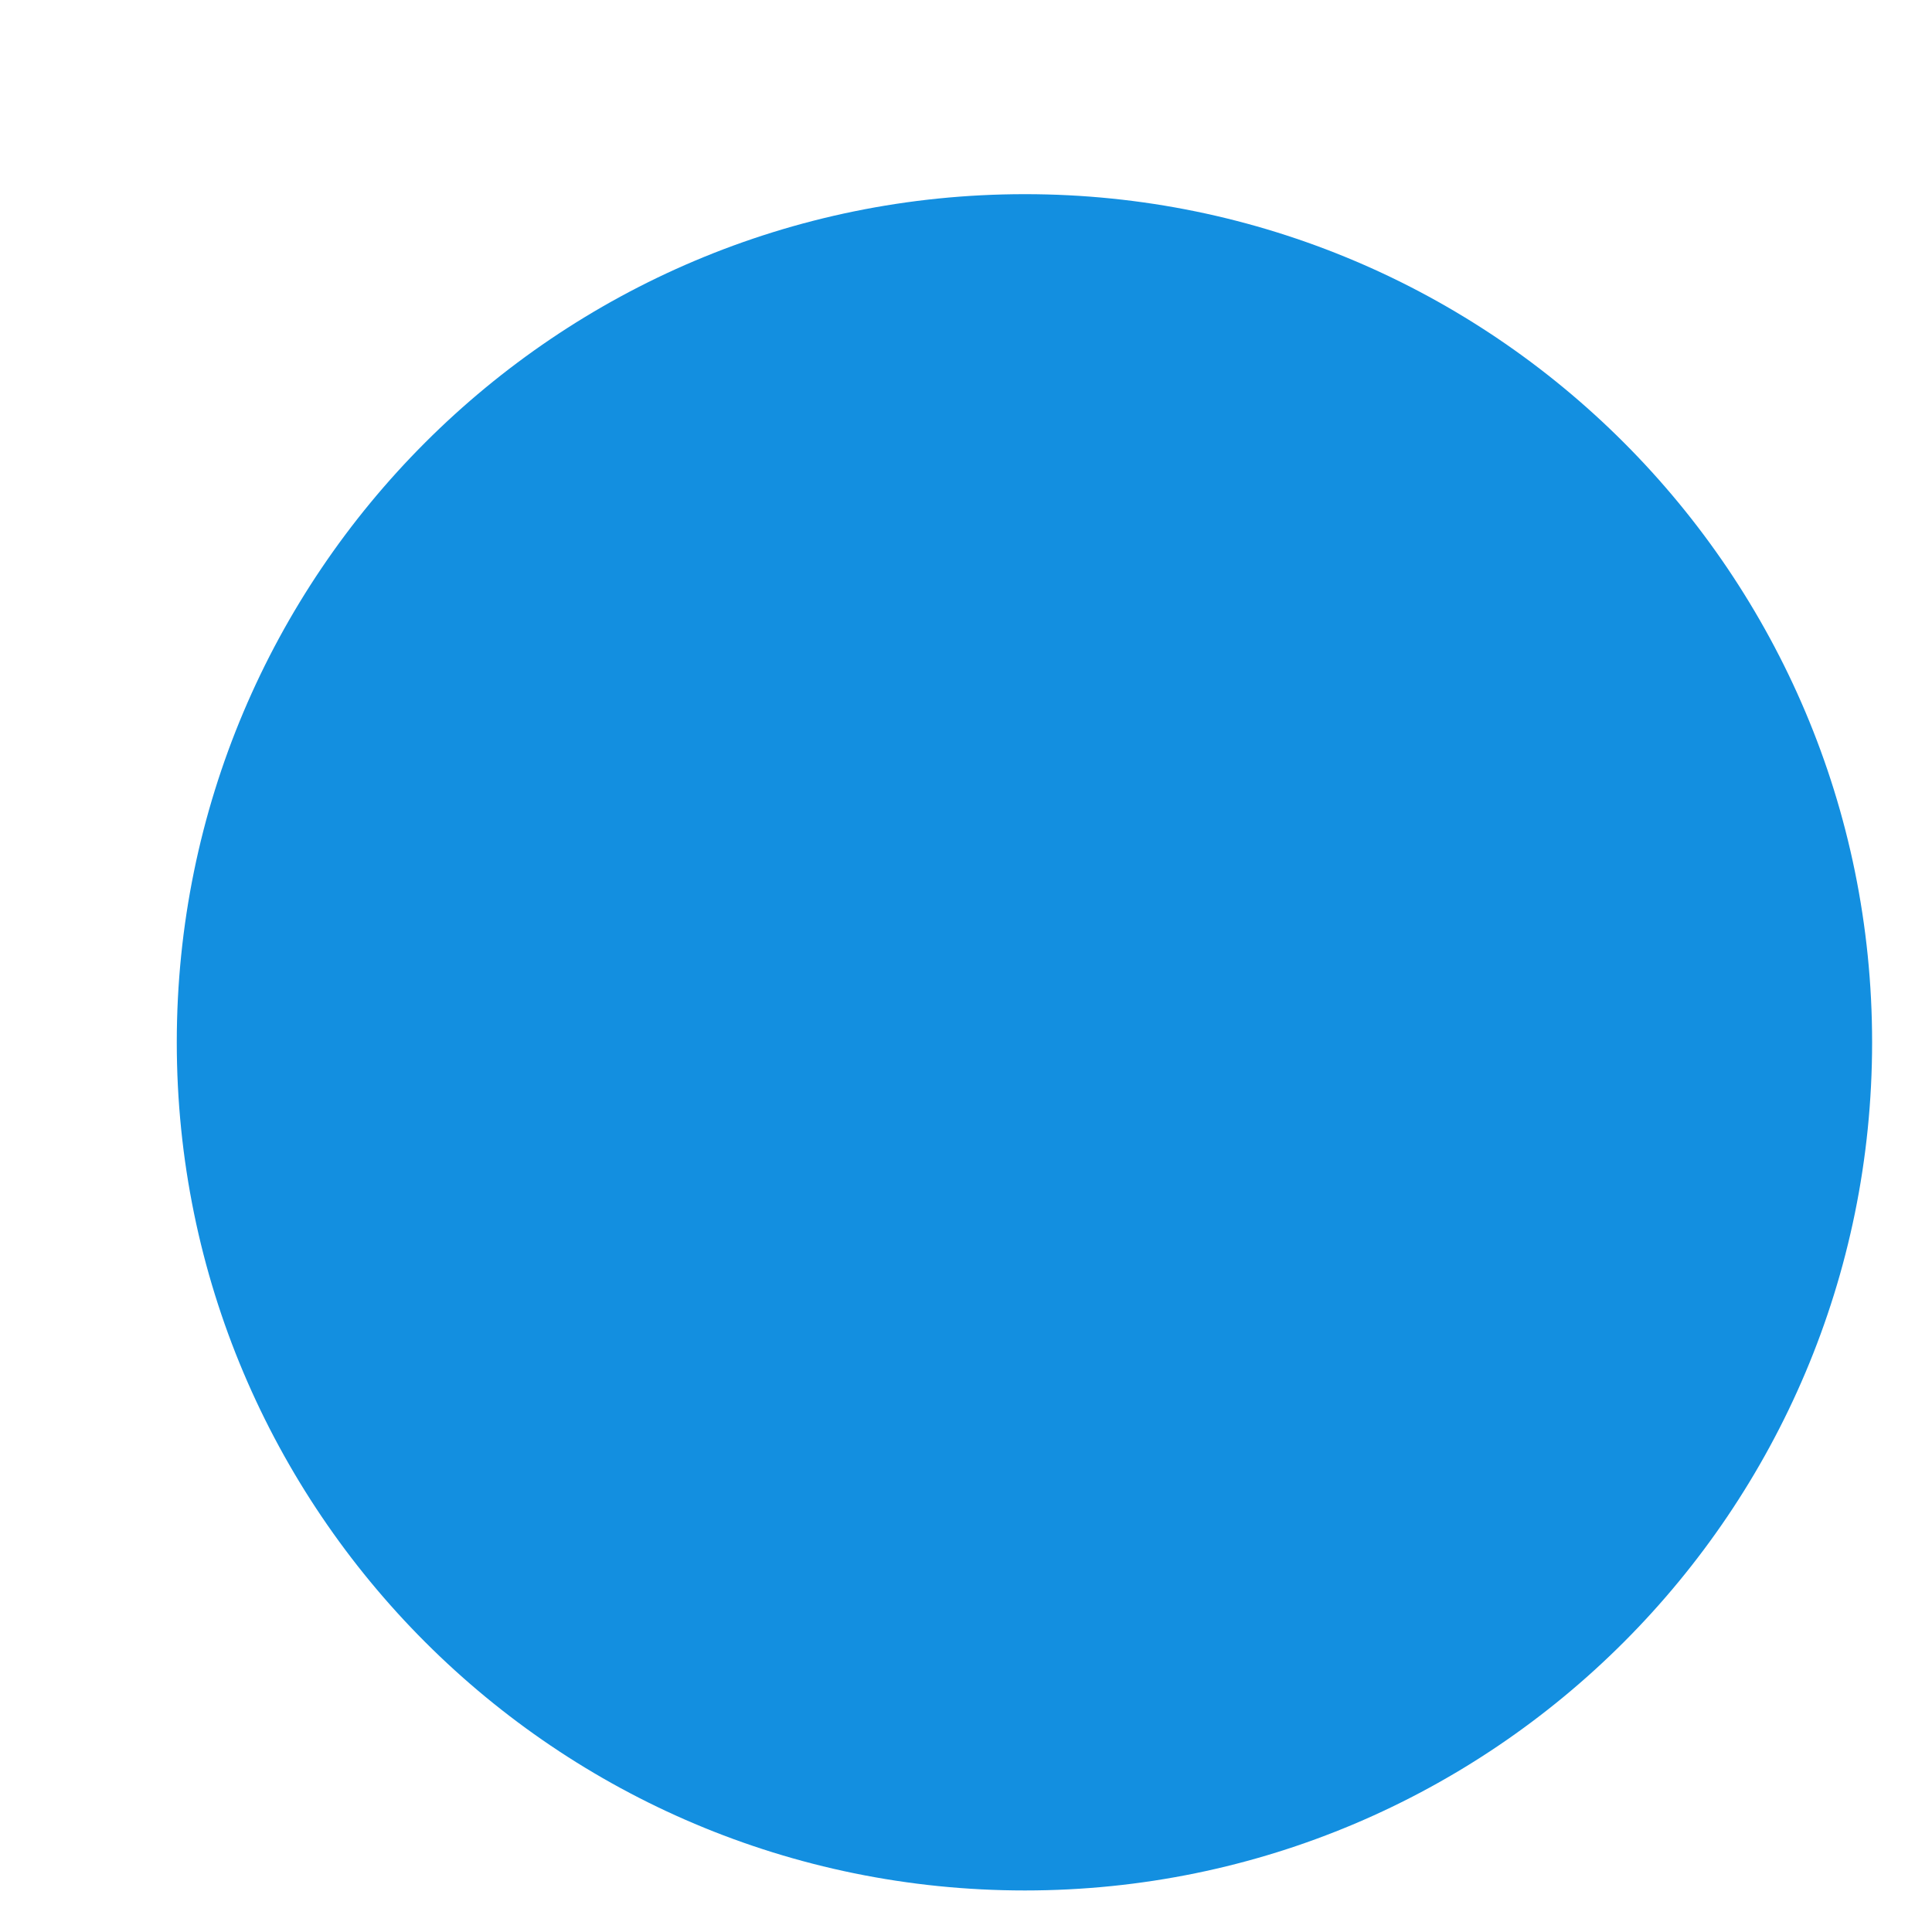
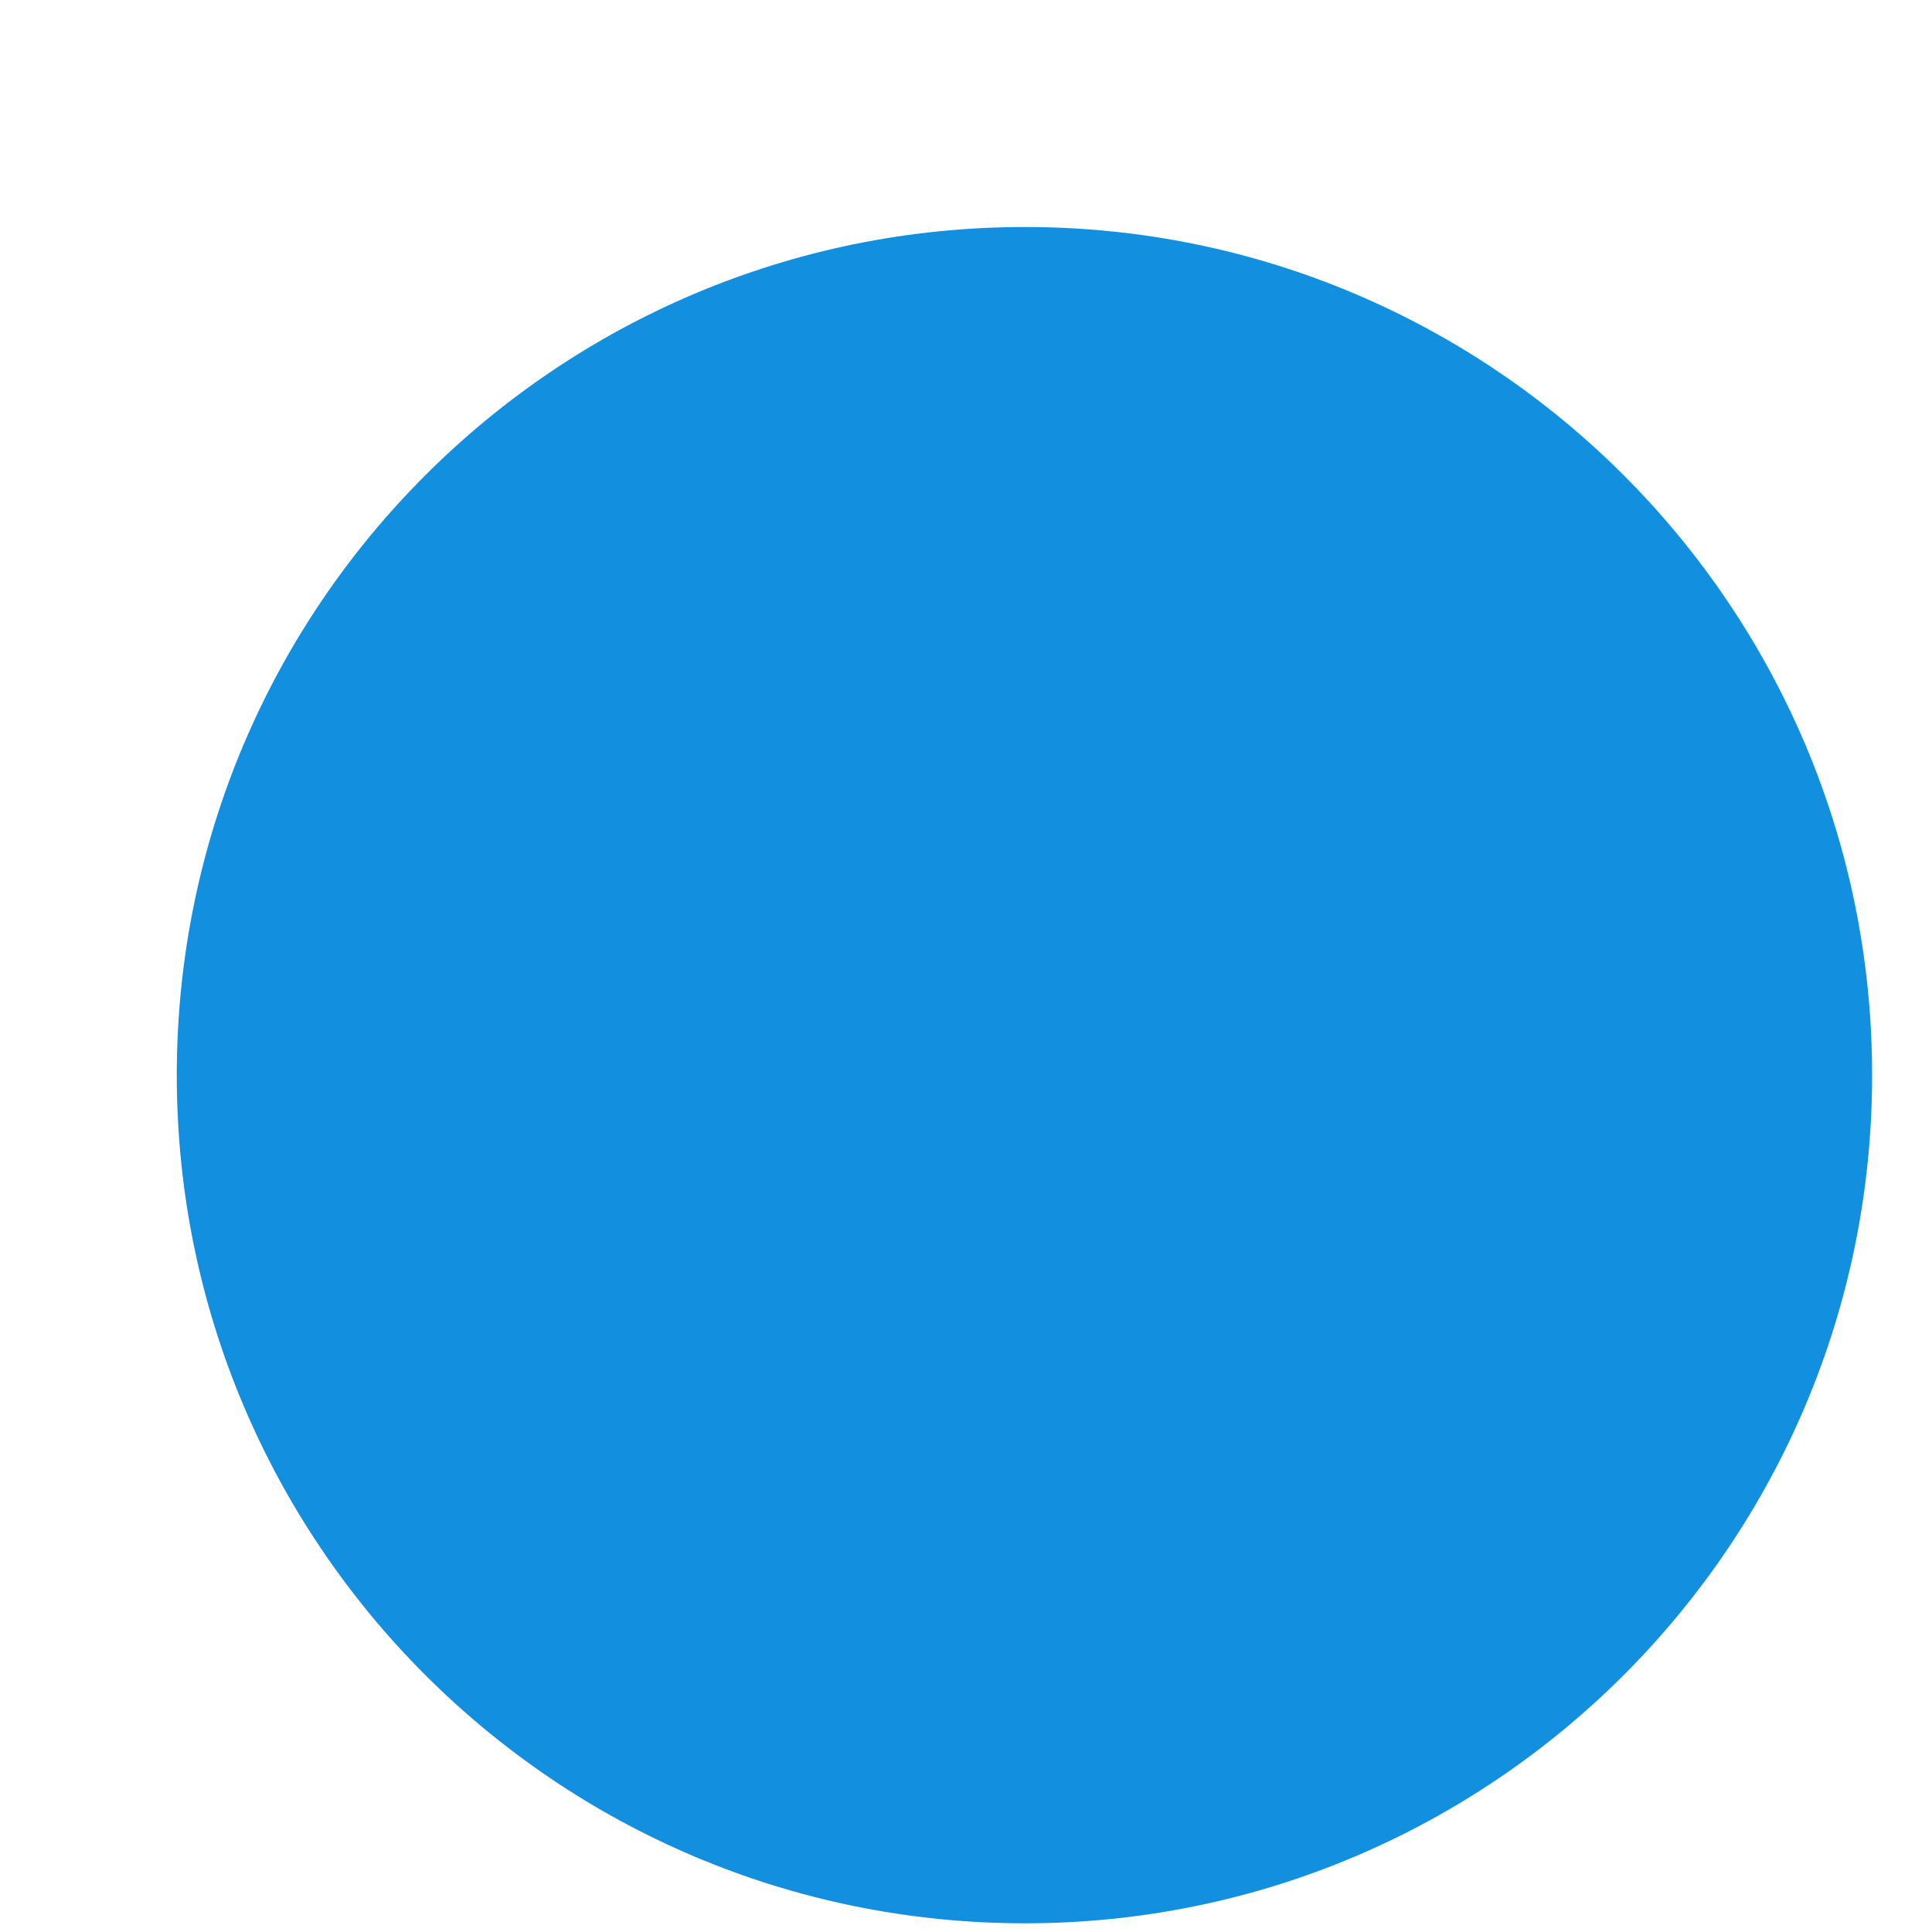
<svg xmlns="http://www.w3.org/2000/svg" version="1.1" width="2px" height="2px">
-   <g transform="matrix(1 0 0 1 -2496 -531 )">
-     <path d="M 0.183 1.079  C 0.183 1.564  0.576 1.957  1.061 1.957  C 1.545 1.957  1.938 1.564  1.938 1.079  C 1.938 0.594  1.545 0.201  1.061 0.201  C 0.576 0.201  0.183 0.594  0.183 1.079  Z " fill-rule="nonzero" fill="#138fe0" stroke="none" transform="matrix(1 0 0 1 2496 531 )" />
+   <g transform="matrix(1 0 0 1 -2496 -541 )">
+     <path d="M 0.183 1.113  C 0.183 1.598  0.576 1.991  1.061 1.991  C 1.545 1.991  1.938 1.598  1.938 1.113  C 1.938 0.628  1.545 0.235  1.061 0.235  C 0.576 0.235  0.183 0.628  0.183 1.113  Z " fill-rule="nonzero" fill="#138fe0" stroke="none" transform="matrix(1 0 0 1 2496 541 )" />
  </g>
</svg>
